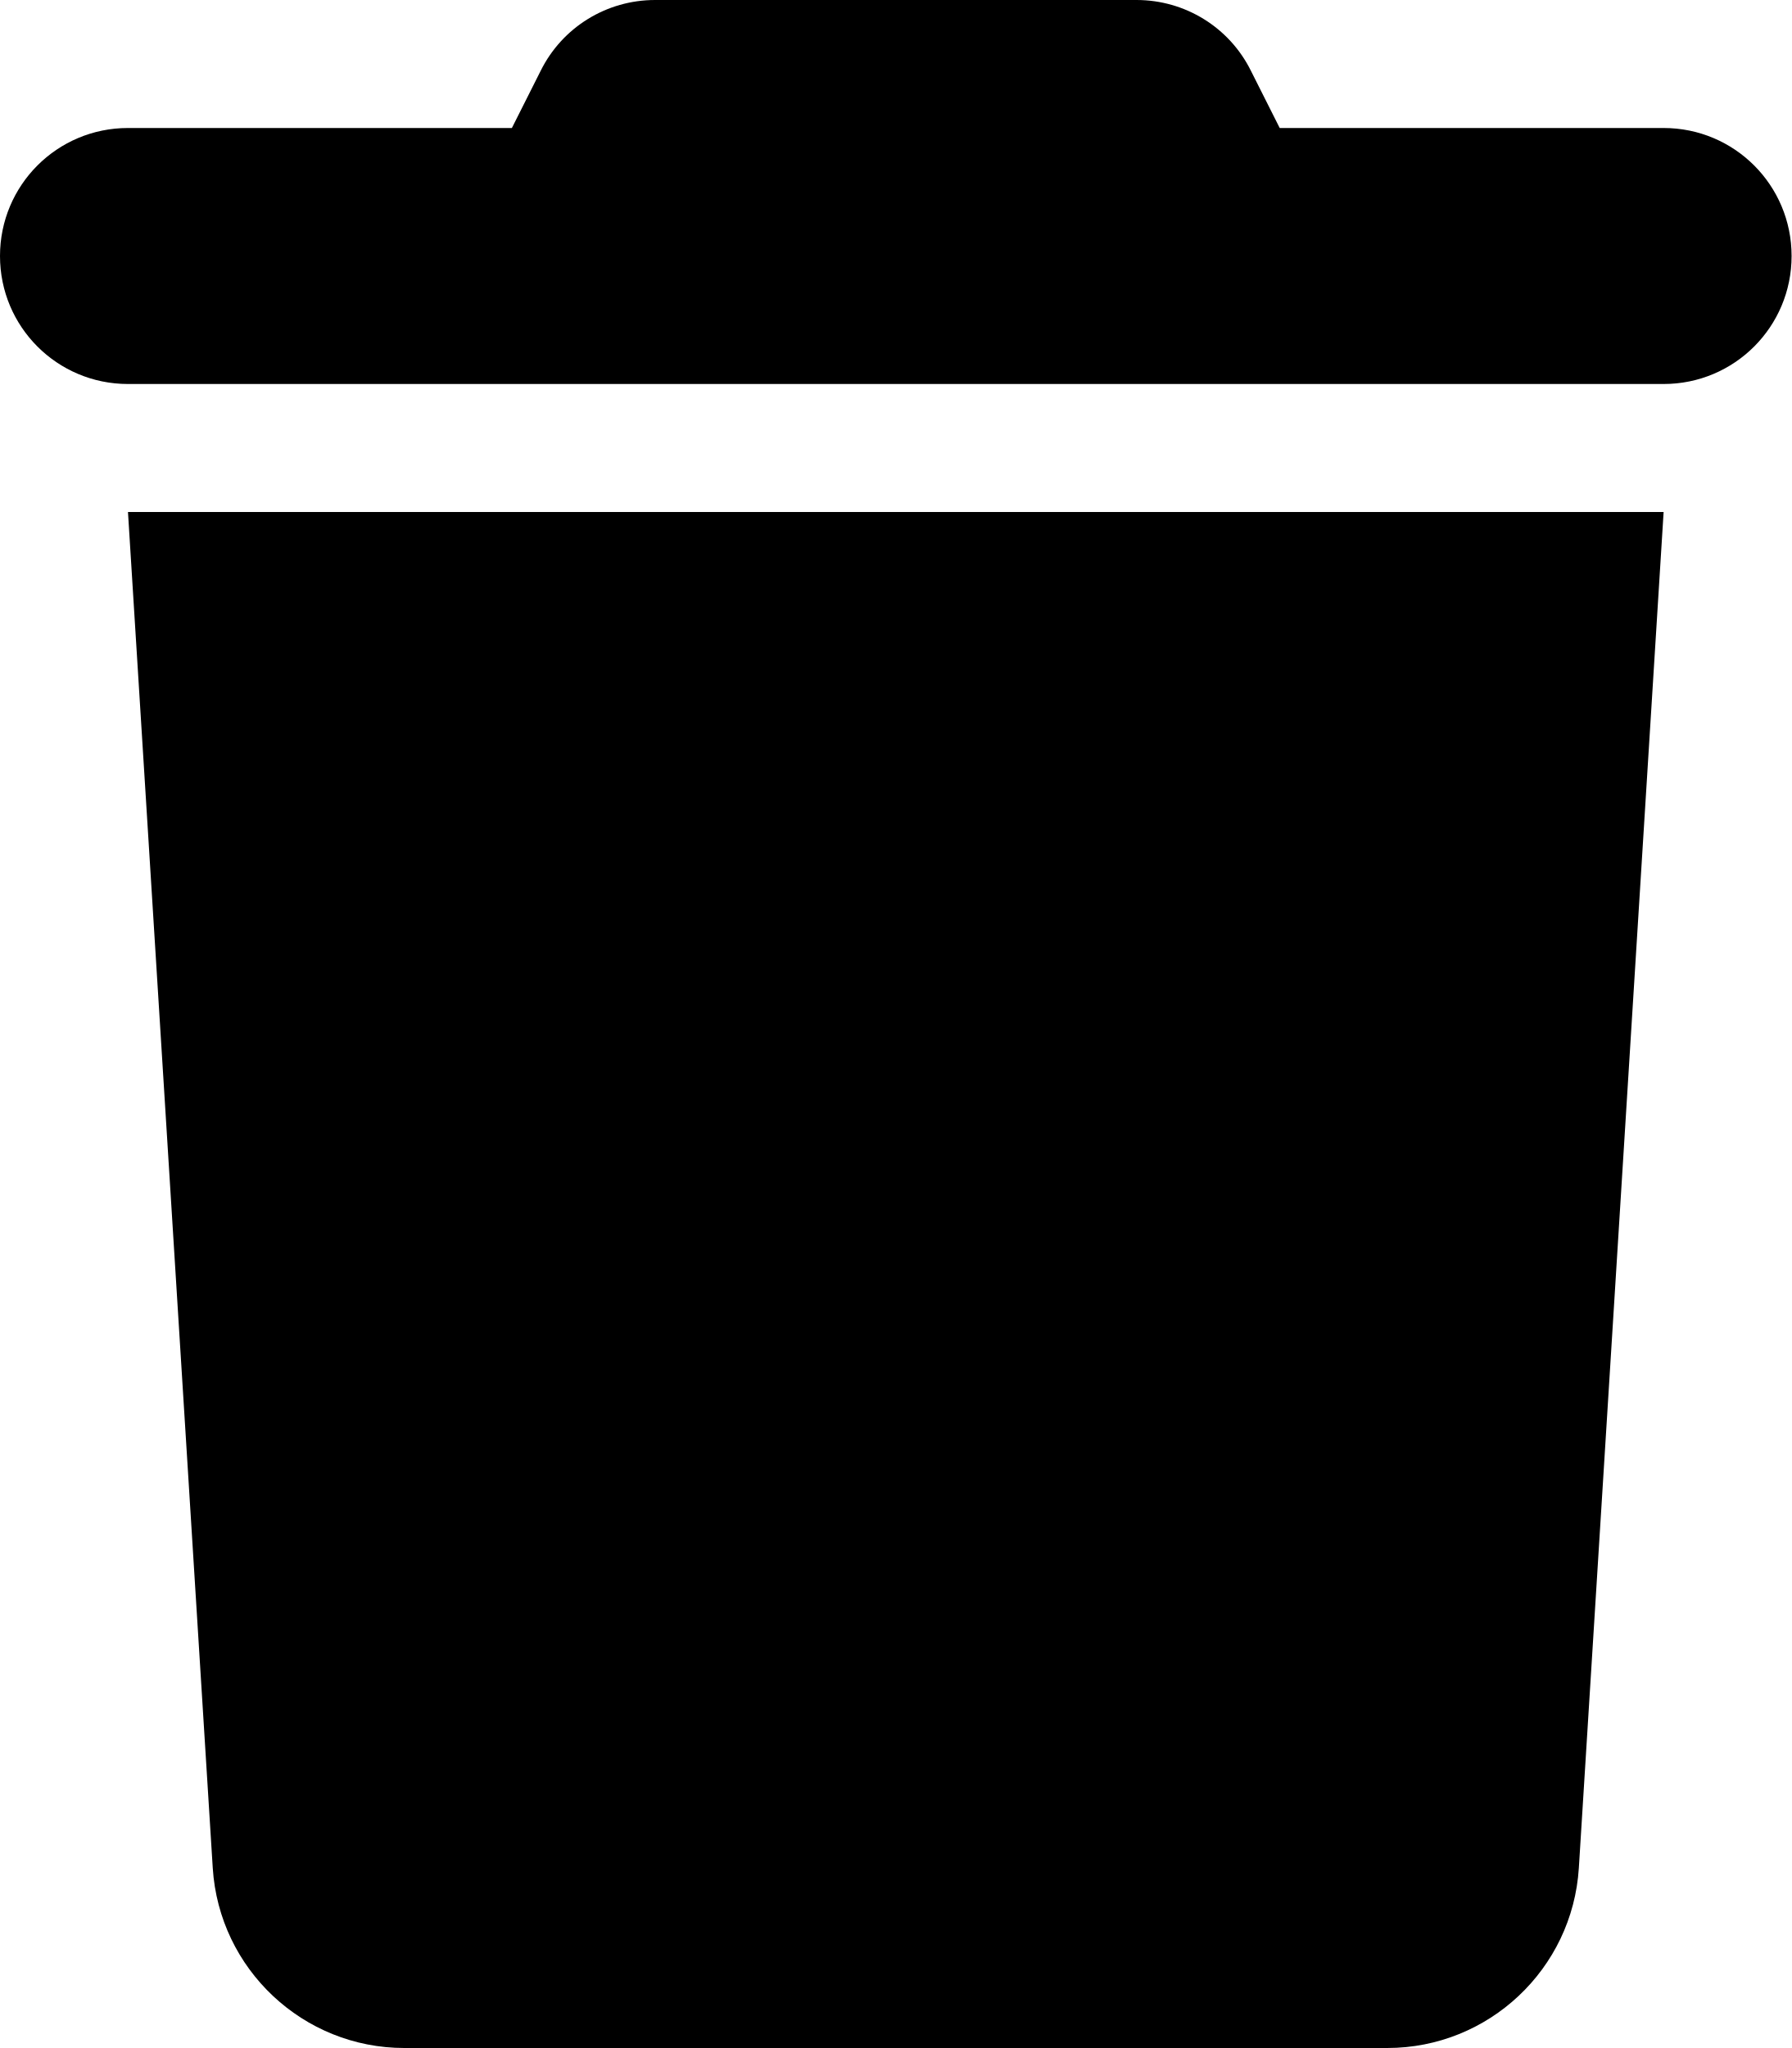
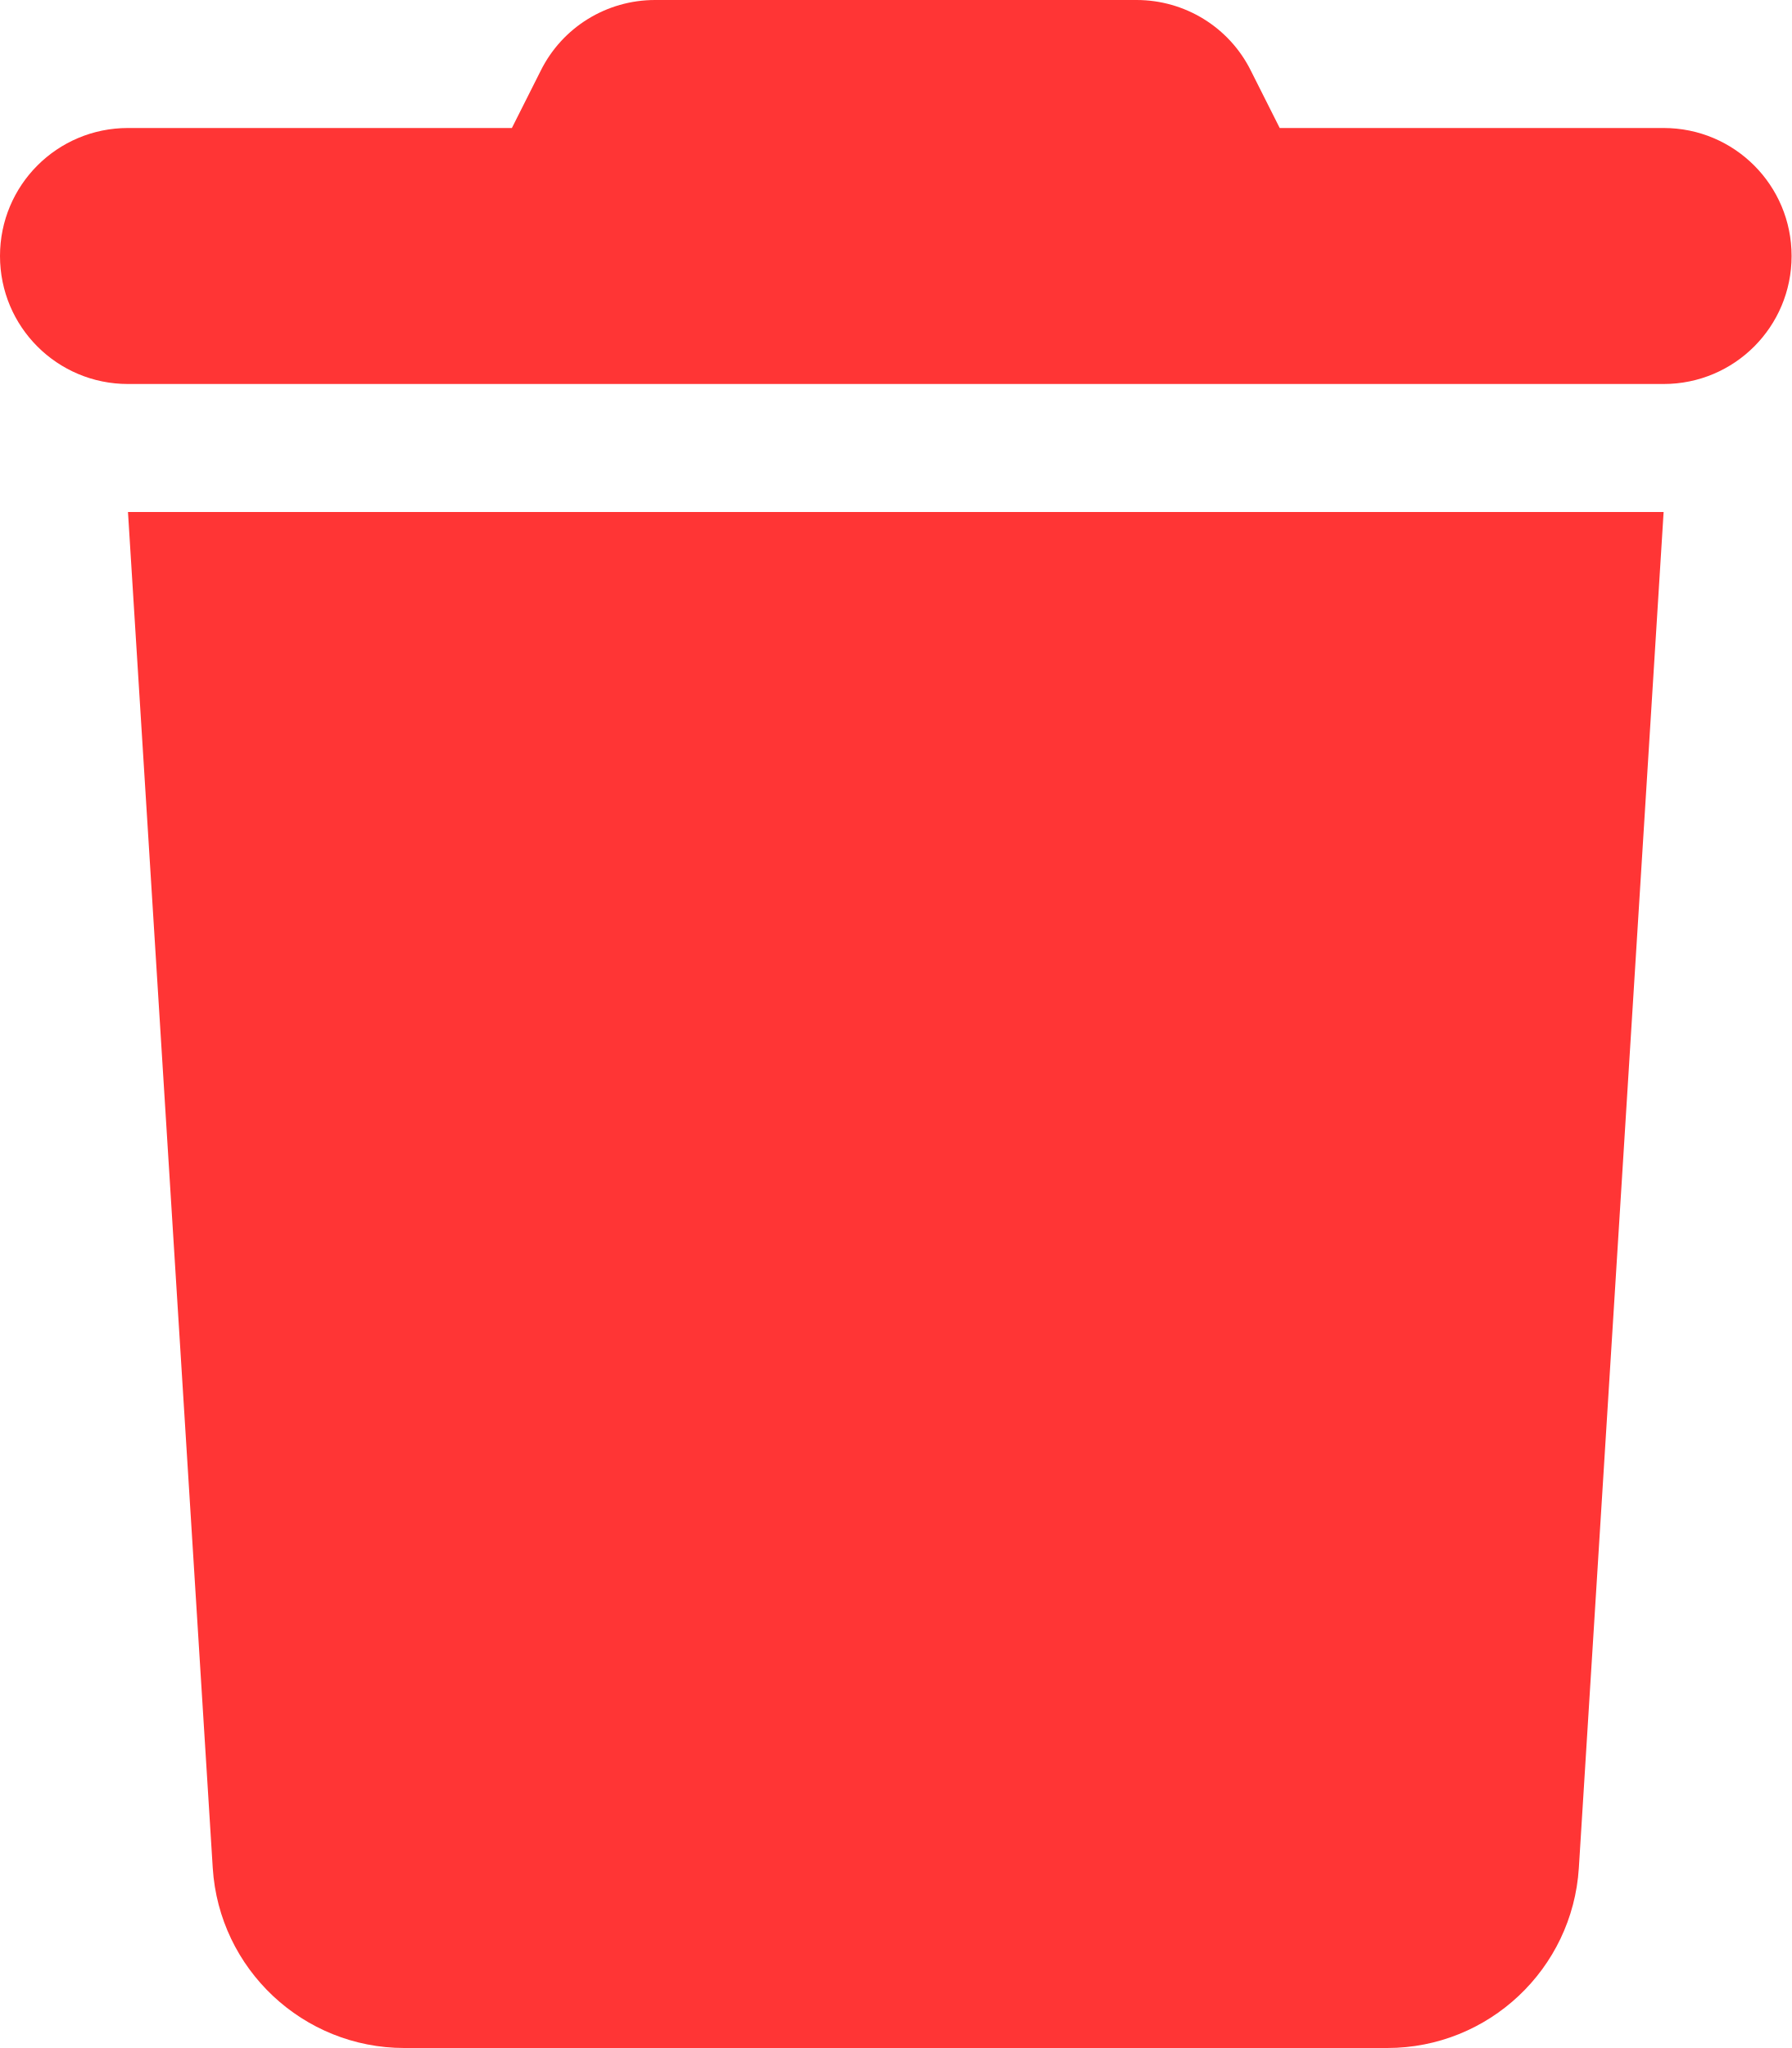
- <svg xmlns="http://www.w3.org/2000/svg" viewBox="0 0 448 512">
+ <svg xmlns="http://www.w3.org/2000/svg" fill="#ff3535" viewBox="0 0 448 512">
  <path d="M135.2 17.7L128 32H32C14.3 32 0 46.3 0 64S14.3 96 32 96H416c17.7 0 32-14.3 32-32s-14.3-32-32-32H320l-7.2-14.3C307.4 6.8 296.3 0 284.2 0H163.8c-12.1 0-23.2 6.8-28.6 17.7zM416 128H32L53.2 467c1.6 25.3 22.6 45 47.9 45H346.9c25.3 0 46.3-19.7 47.9-45L416 128z" />
</svg>
